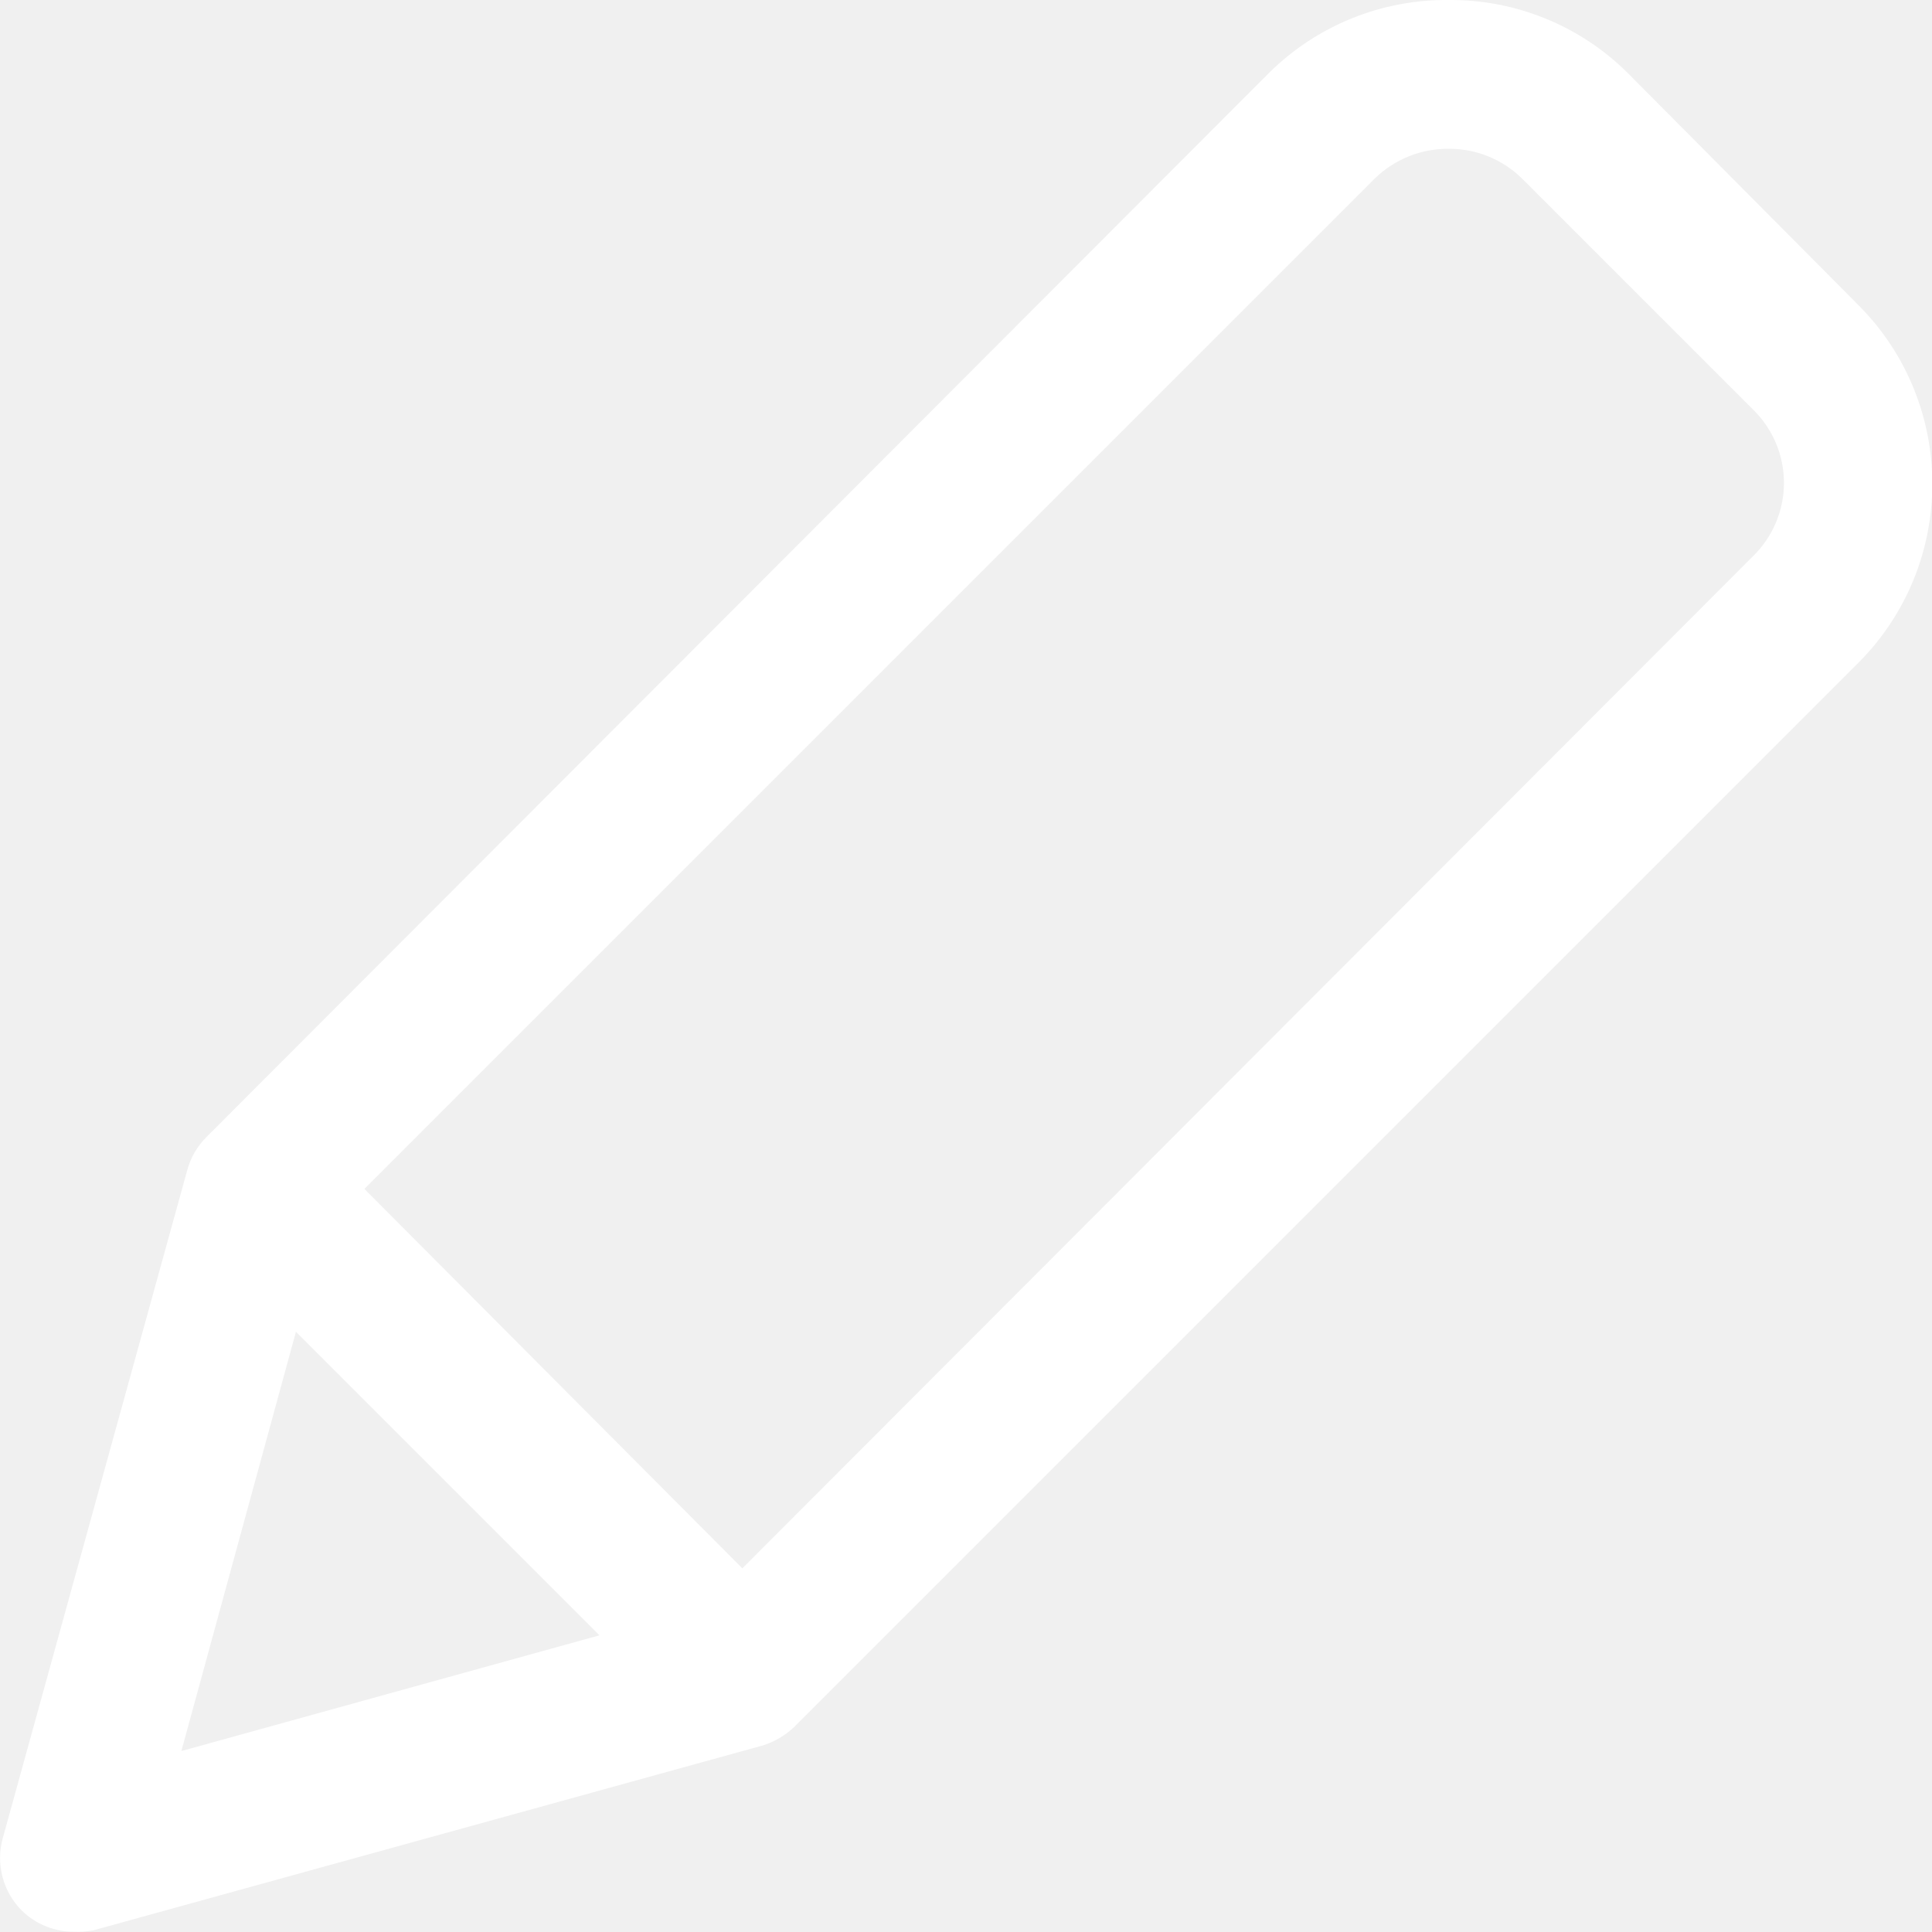
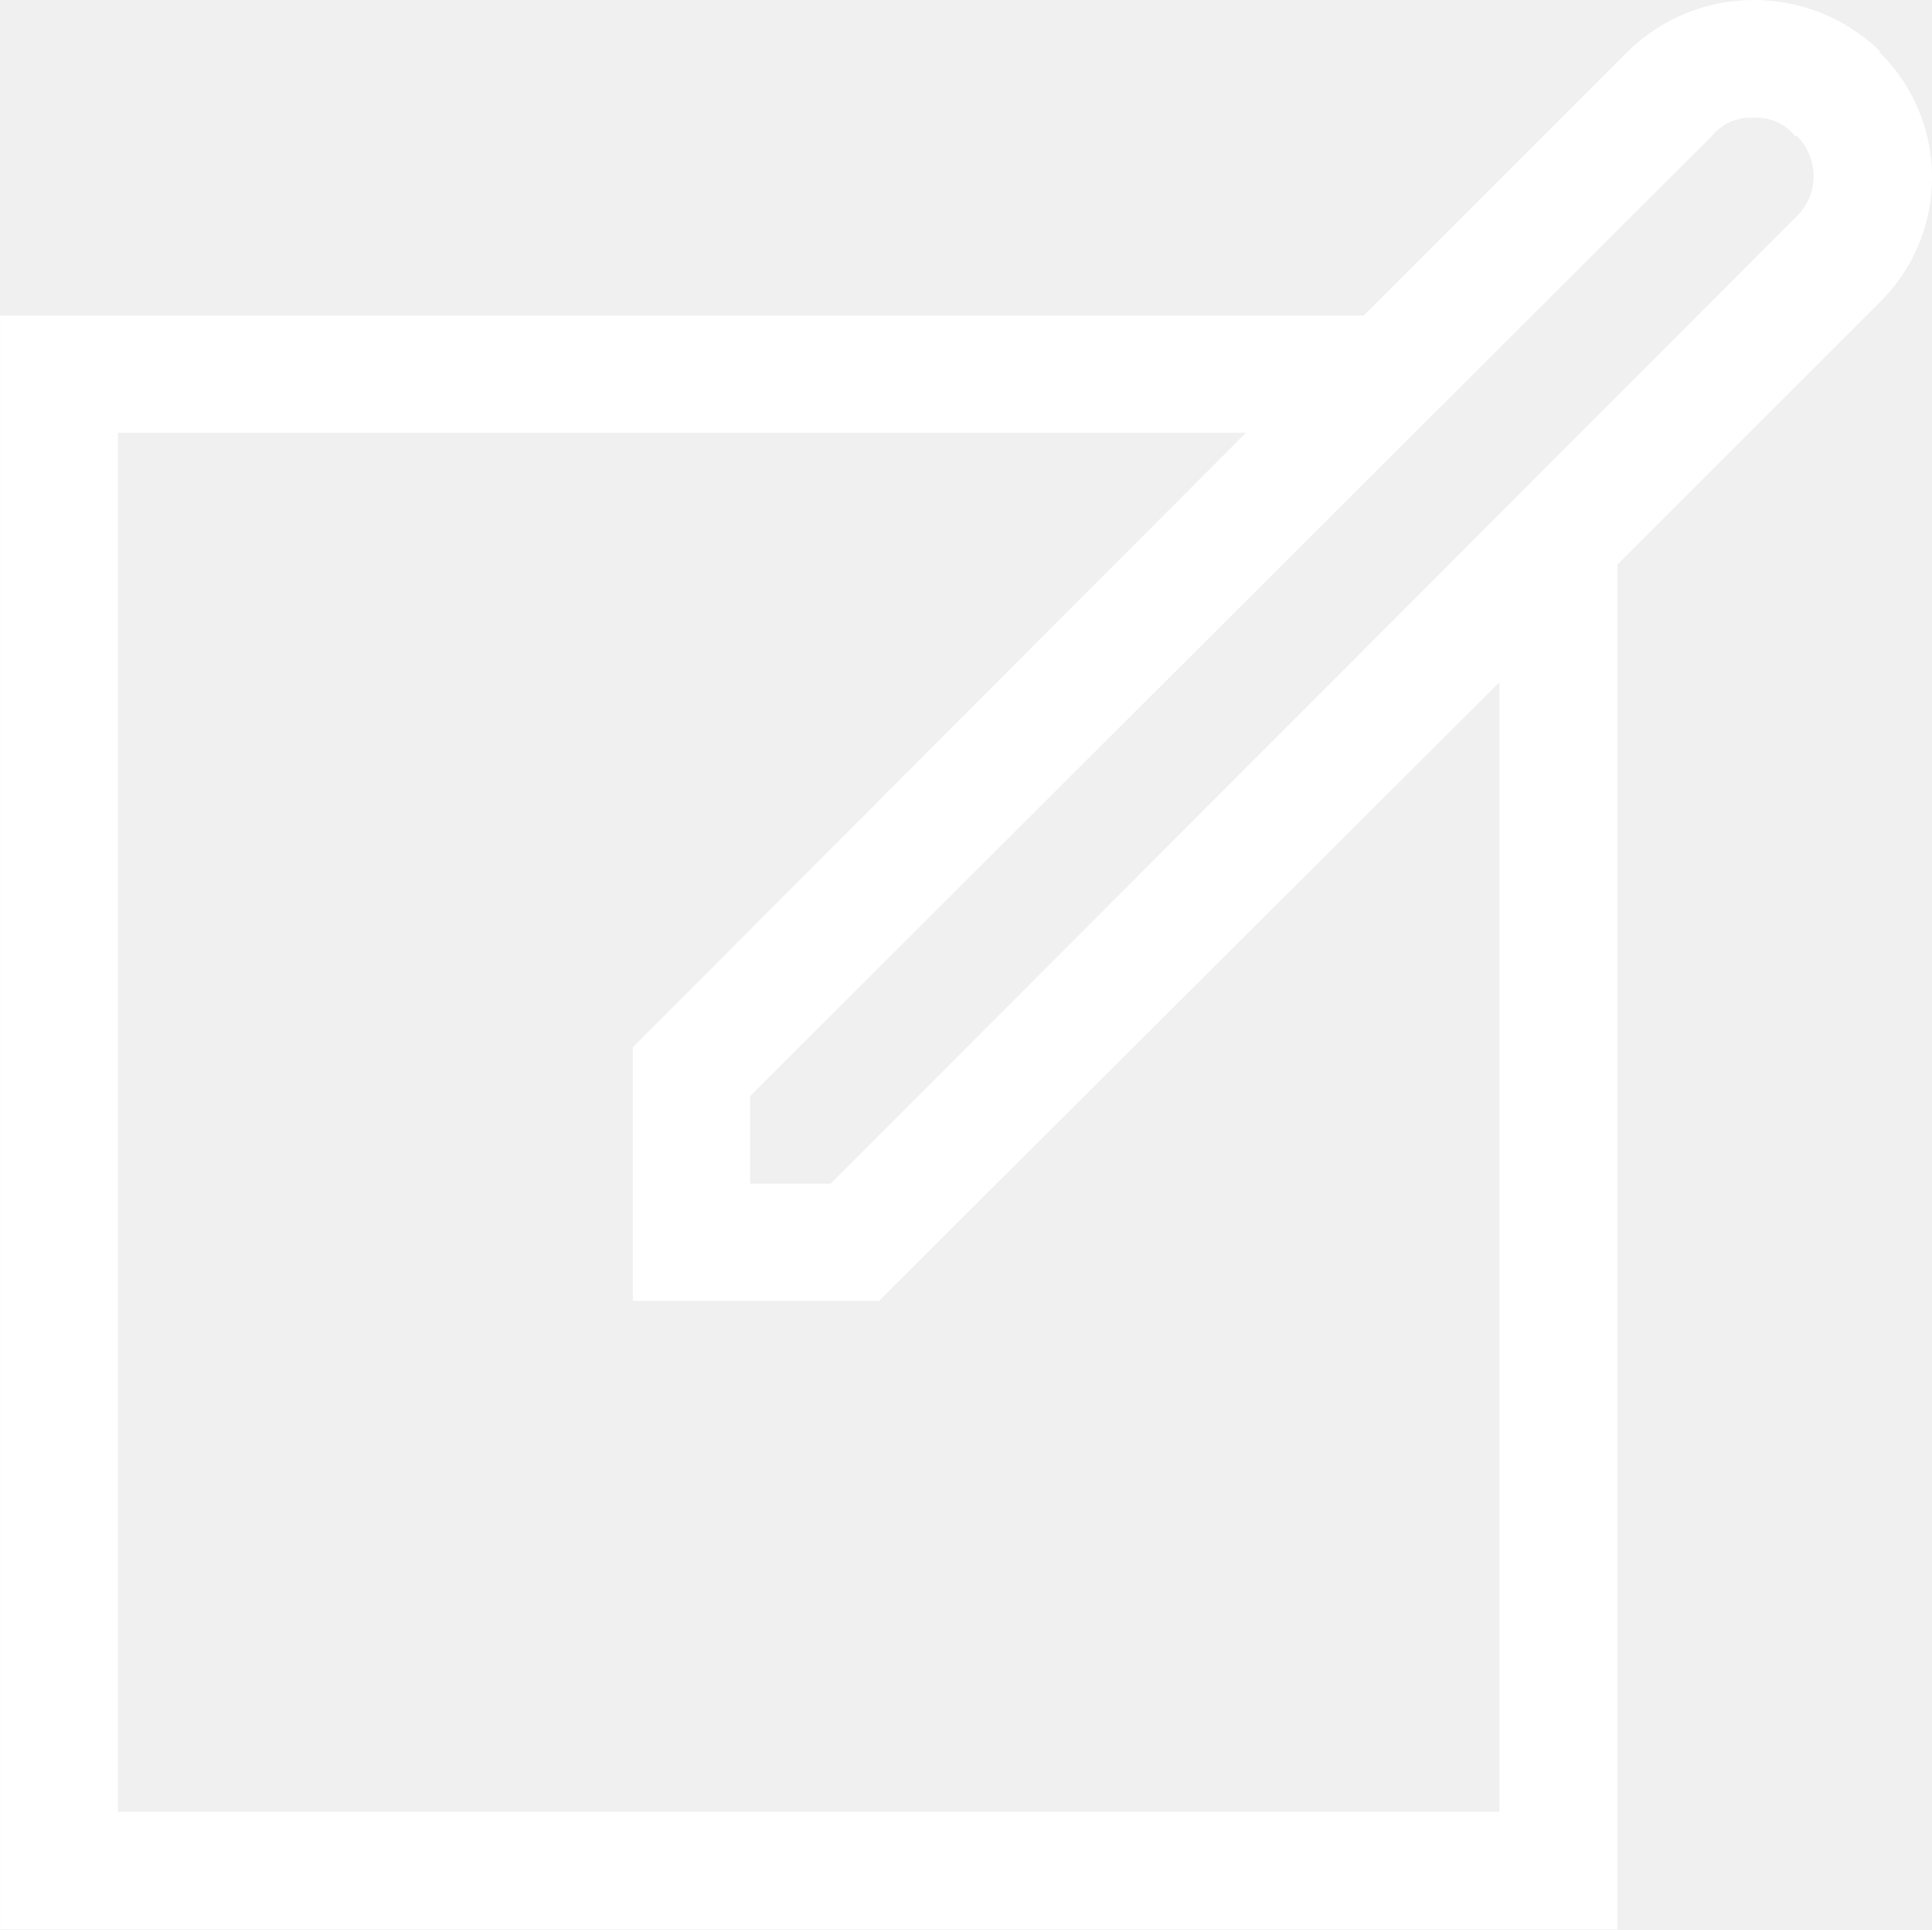
- <svg xmlns="http://www.w3.org/2000/svg" width="23.371" height="23.364" viewBox="0 0 23.371 23.364">
-   <path data-name="edit004 - E07F" d="M22.48 3.69L19.689.882A3.035 3.035 0 0017.529 0a3.046 3.046 0 00-2.178.882L2.5 13.752a.893.893 0 00-.234.4L.034 22.234a.9.9 0 00.234.882.9.9 0 00.63.252 1.026 1.026 0 00.234-.018l8.082-2.232a.967.967 0 00.4-.234l12.87-12.87a3.064 3.064 0 00-.004-4.324zm-1.278 3.042L8.98 18.972l-4.572-4.59L16.63 2.16a1.265 1.265 0 01.9-.36 1.254 1.254 0 01.882.36l2.79 2.79a1.239 1.239 0 010 1.782zM3.58 16.11l3.672 3.672-5.058 1.4z" fill="#fff" />
+ <svg xmlns="http://www.w3.org/2000/svg" width="19.191" height="19.17" viewBox="0 0 19.191 19.17">
+   <path id="icn_edit_white" d="M9.068-24.075h.015a1.794,1.794,0,0,0-1.26-.51,1.785,1.785,0,0,0-1.245.51L3.953-21.45H-9.592V-5.415H6.473v-13.56l2.61-2.61A1.743,1.743,0,0,0,9.068-24.075Zm-.825,1.65-9.585,9.6h-.8v-.87l9.555-9.54a.489.489,0,0,1,.405-.18.5.5,0,0,1,.42.18h.015A.558.558,0,0,1,8.243-22.425ZM5.3-6.585H-8.422v-13.7H2.783l-6.09,6.105v2.52H-.862L5.3-17.805Z" transform="translate(9.593 24.585)" fill="#fff" />
</svg>
